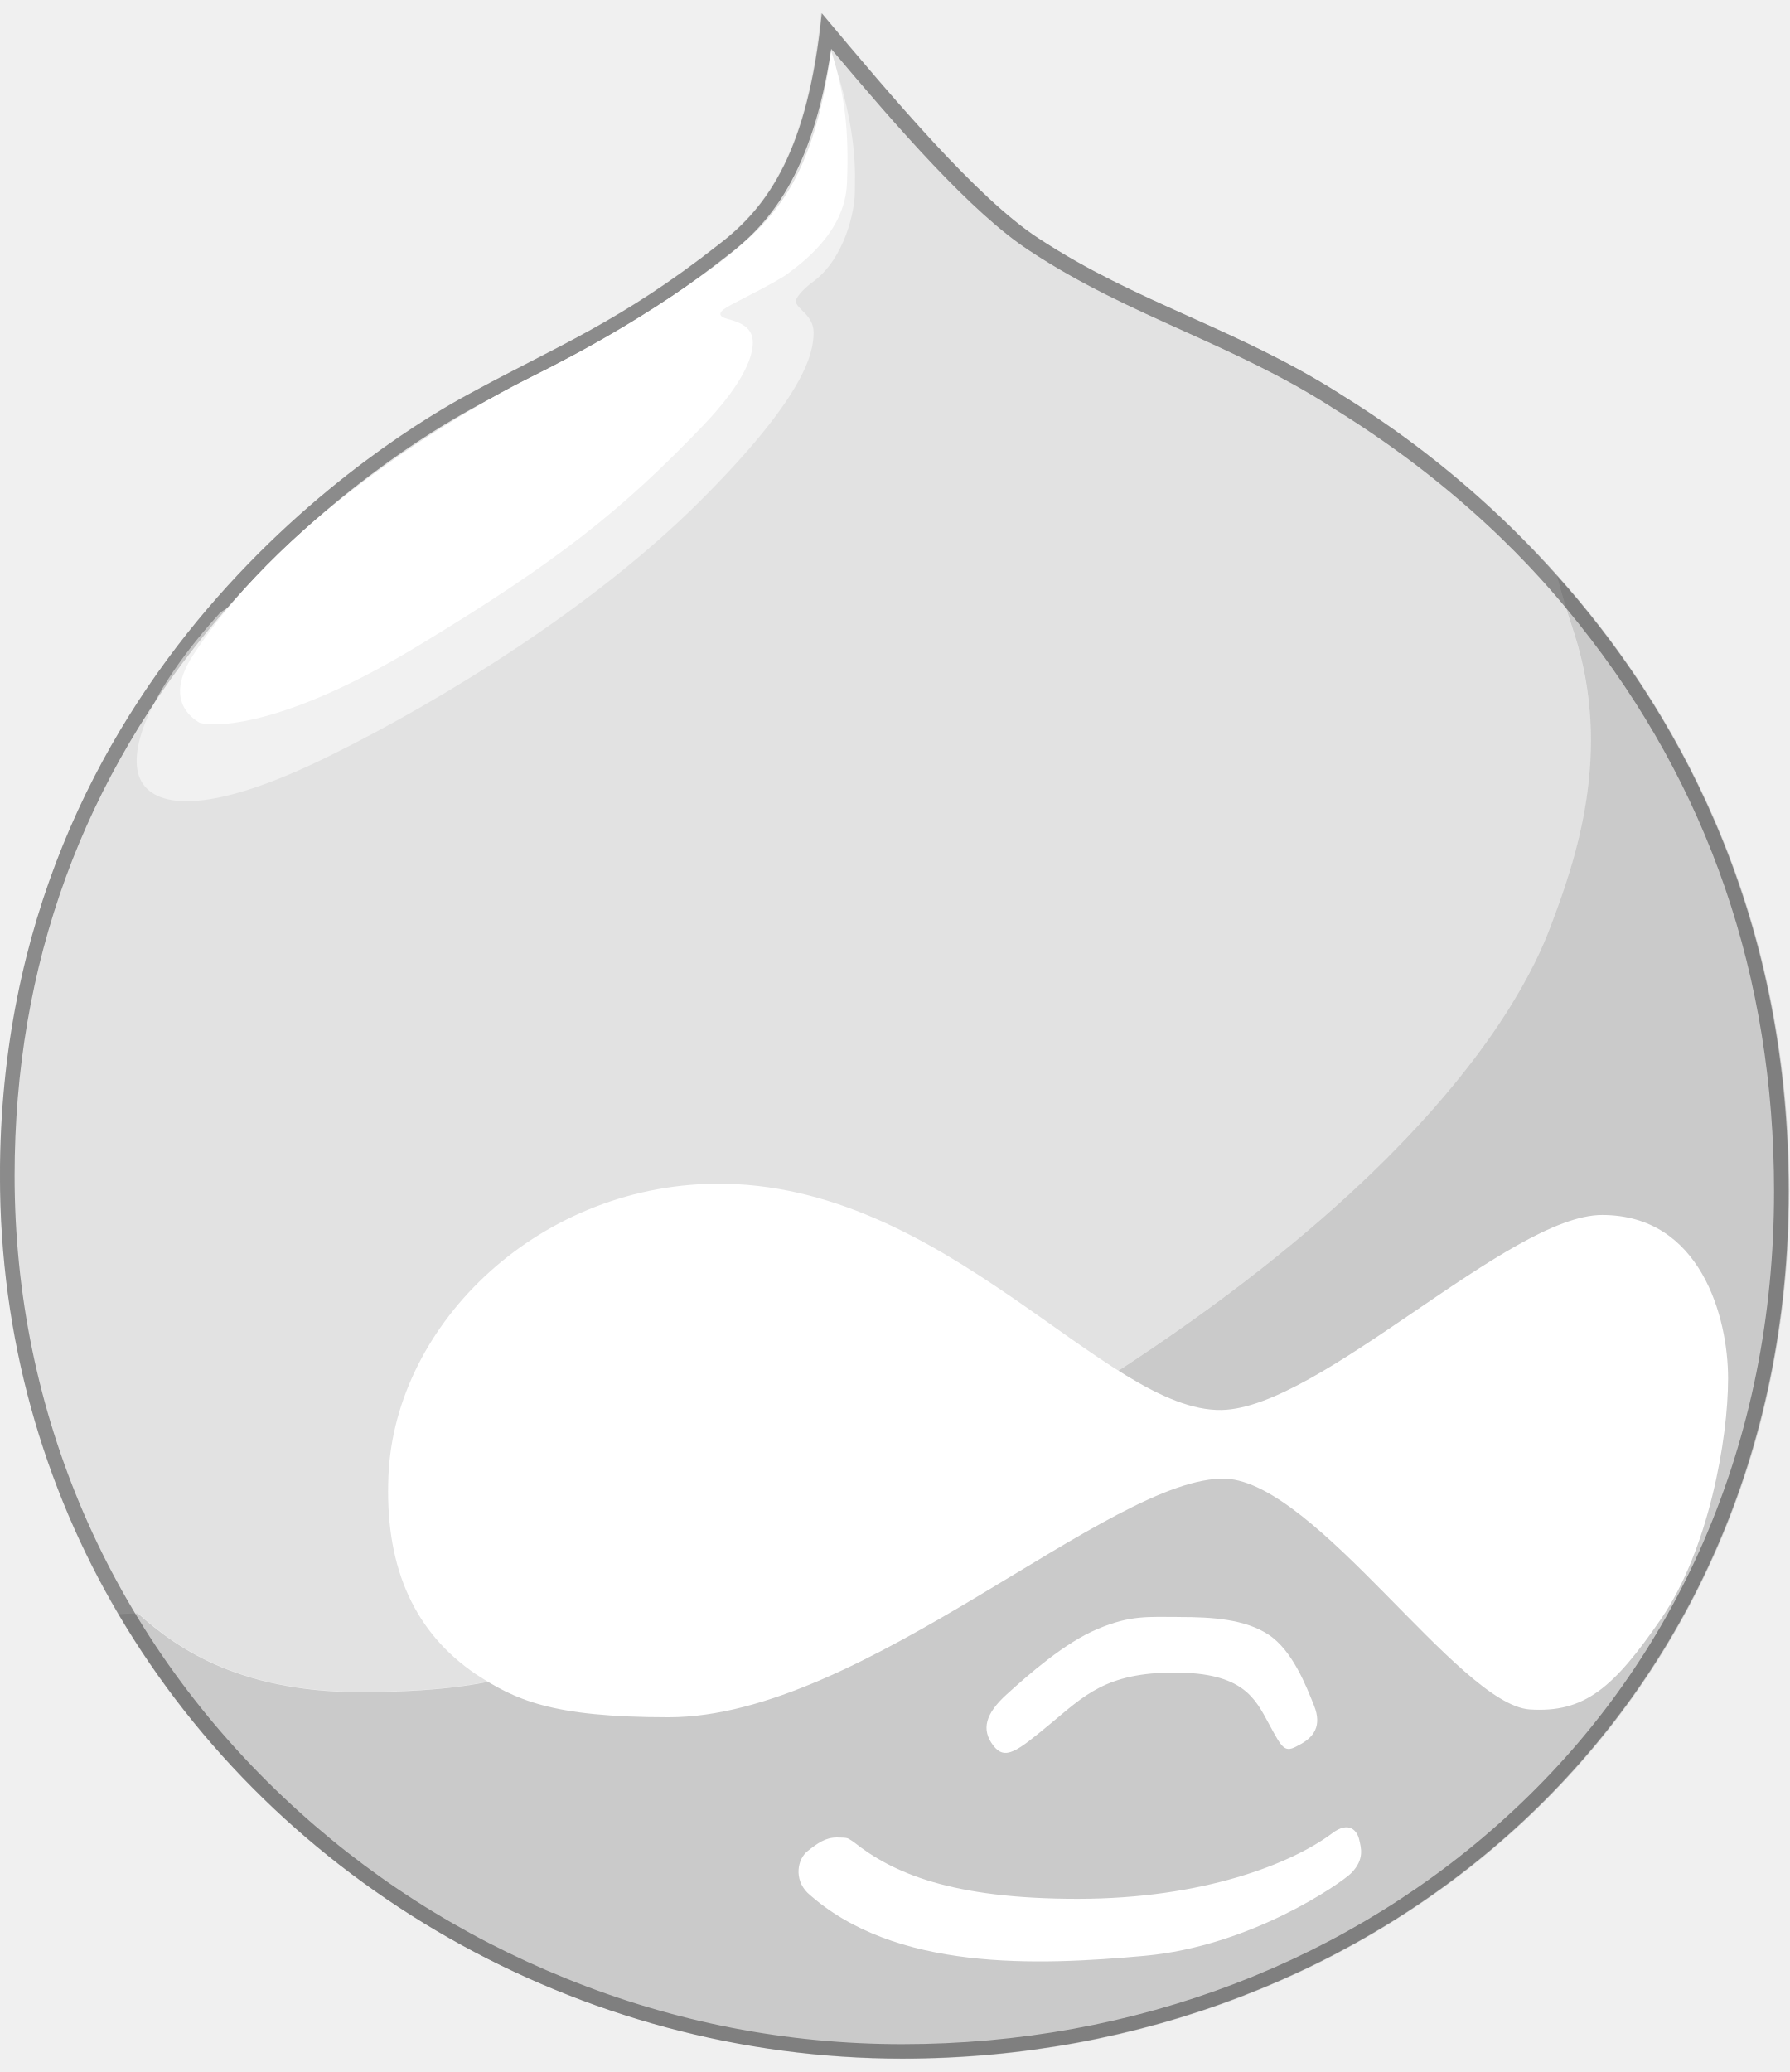
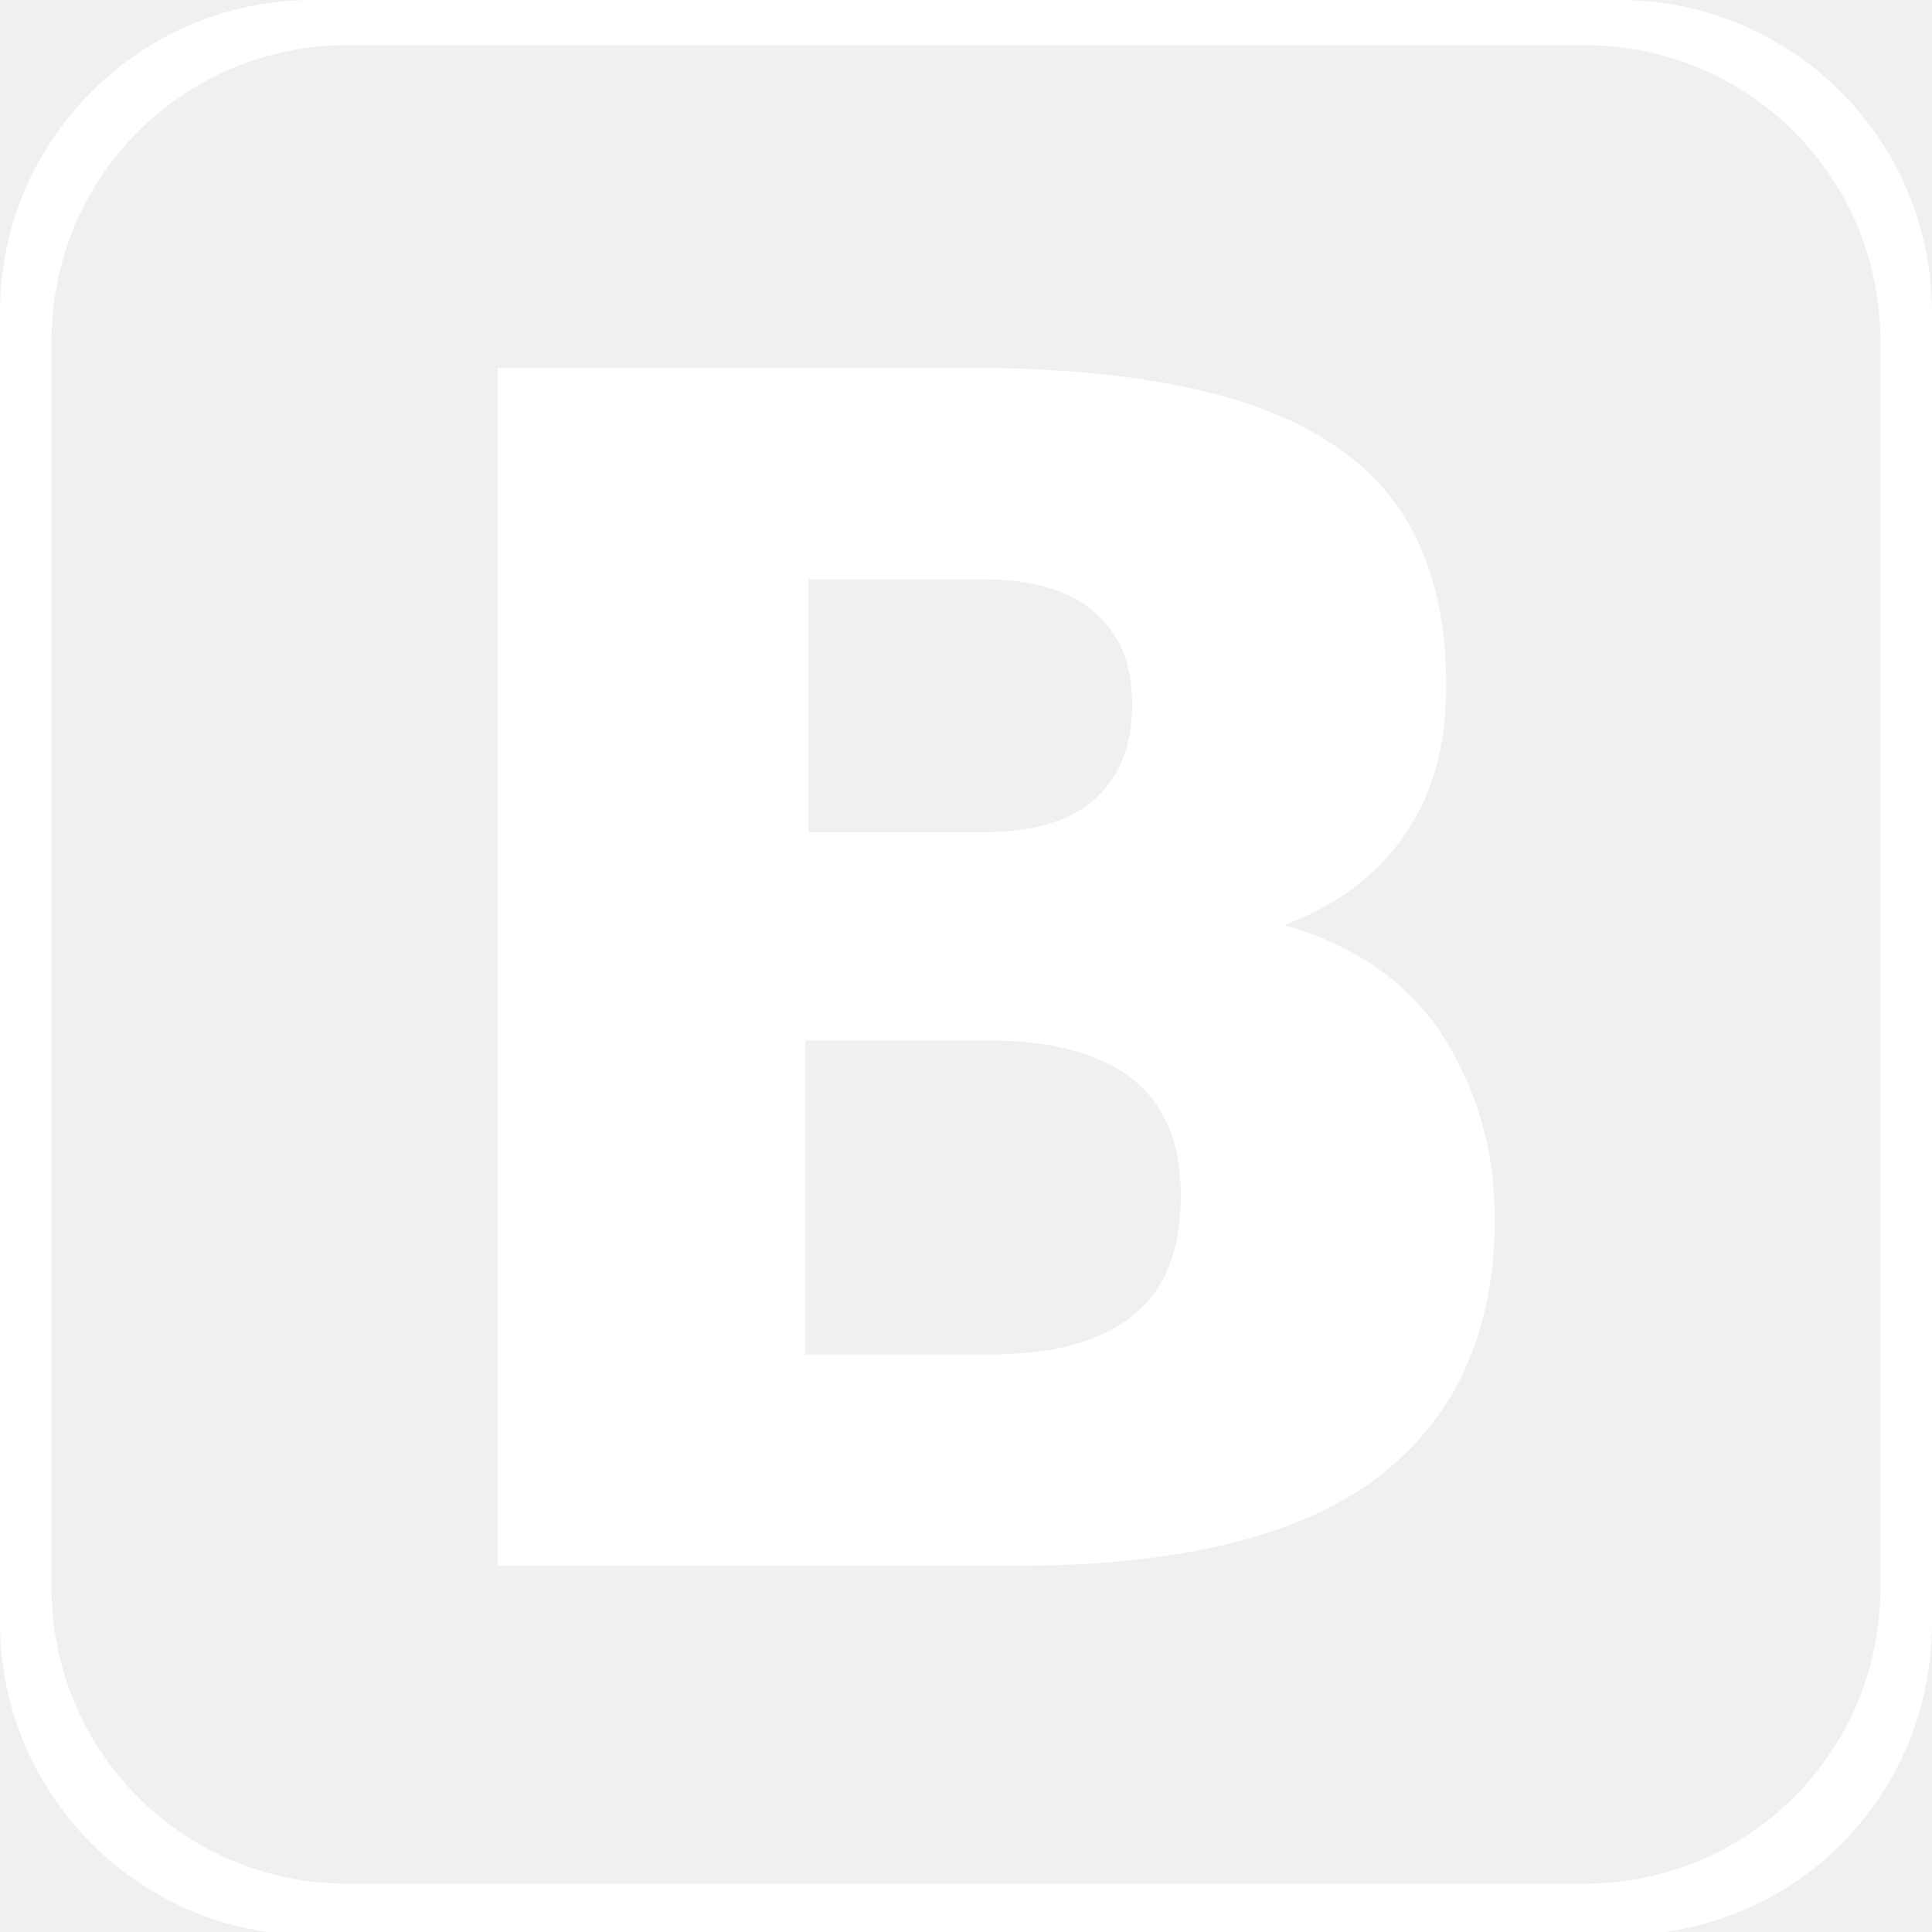
- <svg xmlns="http://www.w3.org/2000/svg" width="57" height="66" viewBox="471.5 467 57 66" enable-background="new 471.5 467 57 66">
-   <path opacity=".2" fill="#303030" d="M528.5 504.965c0 16.634-13.123 27.615-28.24 27.615-10.29 0-19.894-5.523-24.978-14.167l.605-.027c1.313 1.192 3.39 2.58 7.404 2.515 4.77-.064 5.645-.875 9.855-2.756 22.716-10.17 26.925-19.457 27.736-21.59s2.013-5.587.756-9.415c-.242-.737-.42-1.333-.54-1.808-3.018-3.372-6.017-5.225-6.92-5.784-.14-.093-.29-.177-.43-.26l.44.26c2.01 1.247 14.314 8.782 14.314 25.417z" />
-   <path fill="#fff" d="M509.09 518.507c1.006 0 2.077.065 2.83.568.756.503 1.193 1.63 1.445 2.263.25.634 0 1.006-.503 1.258-.438.25-.503.12-.94-.69-.44-.81-.82-1.63-3.01-1.63s-2.887.755-3.948 1.63c-1.062.876-1.443 1.193-1.825.69s-.253-1.006.437-1.63 1.825-1.63 2.888-2.077c1.06-.45 1.62-.383 2.625-.383zm-10.413 7.152c1.257 1.005 3.14 1.825 7.153 1.825 4.015 0 6.836-1.137 8.094-2.077.568-.438.82-.065.875.187.056.25.186.624-.252 1.07-.316.317-3.194 2.33-6.594 2.636-3.4.31-7.964.504-10.73-2.01-.438-.44-.316-1.07 0-1.323.317-.25.568-.438.94-.438.374.008.317.008.513.13z" />
-   <path opacity=".2" fill="#aaa" d="M520.89 496.545c-.81 2.133-5.02 11.42-27.735 21.59-4.21 1.88-5.085 2.69-9.854 2.756-4.013.066-6.09-1.32-7.403-2.514l-.605.028h-.01c-2.393-4.042-3.78-8.783-3.78-13.952 0-7.852 2.97-13.654 6.287-17.687.11-.13.213-.26.325-.382 2.683-3.148 5.55-5.17 7.218-6.203.038-.028.075-.047.112-.065.42-.25.754-.447.987-.568 2.757-1.51 4.77-2.263 7.963-4.77.12-.092.242-.186.354-.288l.008-.01c.875-.754 1.64-1.76 2.18-3.4v-.008c.325-.97.567-2.16.716-3.65l.02.018c2.253 2.69 4.954 5.886 6.89 7.144.69.447 1.38.848 2.068 1.202l.3.15c2.243 1.126 4.507 1.945 6.807 3.333l.428.26c.903.56 3.902 2.412 6.92 5.784.12.475.298 1.07.54 1.807 1.274 3.837.073 7.292-.737 9.425z" />
-   <path opacity=".5" fill="#333" d="M514.176 479.538c-3.26-2.077-6.464-2.887-9.603-4.955-1.938-1.267-4.64-4.47-6.893-7.162-.438 4.332-1.686 6.148-3.26 7.35-3.195 2.515-5.207 3.26-7.963 4.77-2.338 1.256-14.958 8.726-14.958 24.913 0 5.17 1.387 9.91 3.77 13.96 5.077 8.635 14.68 14.158 24.97 14.158 15.126 0 28.24-10.98 28.24-27.614 0-9.127-3.707-15.526-7.386-19.633-3.016-3.382-6.015-5.217-6.918-5.785zm7.627 7.34c4.117 5.15 6.213 11.23 6.213 18.077 0 3.968-.755 7.712-2.245 11.148-1.414 3.25-3.444 6.13-6.053 8.56-5.15 4.806-12.062 7.45-19.475 7.45-3.67 0-7.265-.698-10.692-2.086-3.372-1.36-6.398-3.297-9.016-5.774-5.532-5.225-8.57-12.257-8.57-19.8 0-6.716 2.18-12.695 6.483-17.753 3.288-3.865 6.836-6.007 8.196-6.743.67-.363 1.285-.69 1.89-.997 1.892-.97 3.68-1.89 6.14-3.818 1.312-.997 2.71-2.58 3.305-6.585 2.077 2.468 4.48 5.234 6.314 6.426 1.63 1.08 3.307 1.835 4.918 2.562 1.527.69 3.11 1.406 4.676 2.403l.056.037c4.62 2.84 7.06 5.896 7.86 6.892z" />
-   <path opacity=".5" fill="#fff" d="M497.98 468.678c.874 2.58.753 3.893.753 4.452 0 .56-.307 2.077-1.313 2.832-.438.317-.568.568-.568.624 0 .25.568.438.568 1.006 0 .69-.317 2.077-3.642 5.393-3.325 3.316-8.103 6.278-11.8 8.103-3.698 1.826-5.468 1.686-5.97.81s.185-2.83 2.514-5.392l9.667-6.278 9.164-6.398.503-2.44" />
-   <path fill="#fff" d="M497.98 468.613c-.57 4.145-1.826 5.393-3.512 6.715-2.83 2.133-5.588 3.446-6.212 3.763-1.63.82-7.535 4.08-10.608 8.784-.94 1.444 0 2.012.186 2.133.187.12 2.33.372 6.9-2.385 4.574-2.757 6.595-4.387 9.175-7.078 1.377-1.444 1.573-2.263 1.573-2.636 0-.438-.316-.624-.82-.754-.25-.065-.316-.187 0-.373.317-.186 1.622-.82 1.938-1.07.318-.25 1.827-1.257 1.882-2.887.065-1.63-.056-2.766-.503-4.21zm-14.112 45.628c.065-4.898 4.648-9.472 10.422-9.536 7.348-.065 12.424 7.283 16.13 7.208 3.14-.064 9.166-6.212 12.118-6.212 3.14 0 4.014 3.26 4.014 5.206 0 1.938-.623 5.458-2.133 7.656-1.51 2.198-2.44 3.008-4.2 2.888-2.264-.187-6.78-7.21-9.67-7.35-3.64-.12-11.547 7.6-17.75 7.6-3.763 0-4.9-.567-6.147-1.378-1.92-1.312-2.85-3.315-2.785-6.08z" />
+ <svg xmlns="http://www.w3.org/2000/svg" version="1.1" baseProfile="basic" id="svg2" x="0px" y="0px" viewBox="2586 1291.7 60 60" xml:space="preserve">
+   <path style="fill:#FFFFFF;" d="M2636.3,1291.7h-40.6c-5.3,0-9.7,4.3-9.7,9.7v40.7c0,5.3,4.3,9.7,9.7,9.7h40.6c5.4,0,9.7-4.3,9.7-9.7  v-40.7C2646,1296,2641.6,1291.7,2636.3,1291.7z M2644.4,1341c0,5.1-4.1,9.2-9.2,9.2h-38.4c-5.1,0-9.2-4.1-9.2-9.2v-38.7  c0-5.1,4.1-9.2,9.2-9.2h38.4c5.1,0,9.2,4.1,9.2,9.2V1341z" />
+   <g id="text3836" transform="scale(1.005201,0.9948256)">
+     <path style="fill:#FFFFFF;" d="M2617.1,1330.6c-1.1-1.6-2.7-2.7-4.8-3.3c1.6-0.6,2.9-1.6,3.7-2.8c0.9-1.3,1.3-2.8,1.3-4.7   c0-3.5-1.2-6-3.5-7.5c-2.3-1.6-6.1-2.4-11.3-2.4H2588v37.4h16c5,0,8.7-0.9,11.1-2.7c2.4-1.8,3.7-4.5,3.7-8.1   C2618.8,1334.2,2618.2,1332.3,2617.1,1330.6z M2597.6,1316.5h5.3c1.5,0,2.7,0.3,3.5,1c0.8,0.7,1.2,1.6,1.2,2.9c0,1.3-0.4,2.3-1.2,3   c-0.8,0.7-1.9,1-3.5,1h-5.3V1316.5z M2607.6,1339.5c-1,0.8-2.4,1.2-4.4,1.2h-5.7v-9.8h5.7c1.9,0,3.4,0.4,4.4,1.2   c1,0.8,1.5,2,1.5,3.6C2609.1,1337.5,2608.6,1338.7,2607.6,1339.5z" />
+   </g>
</svg>
